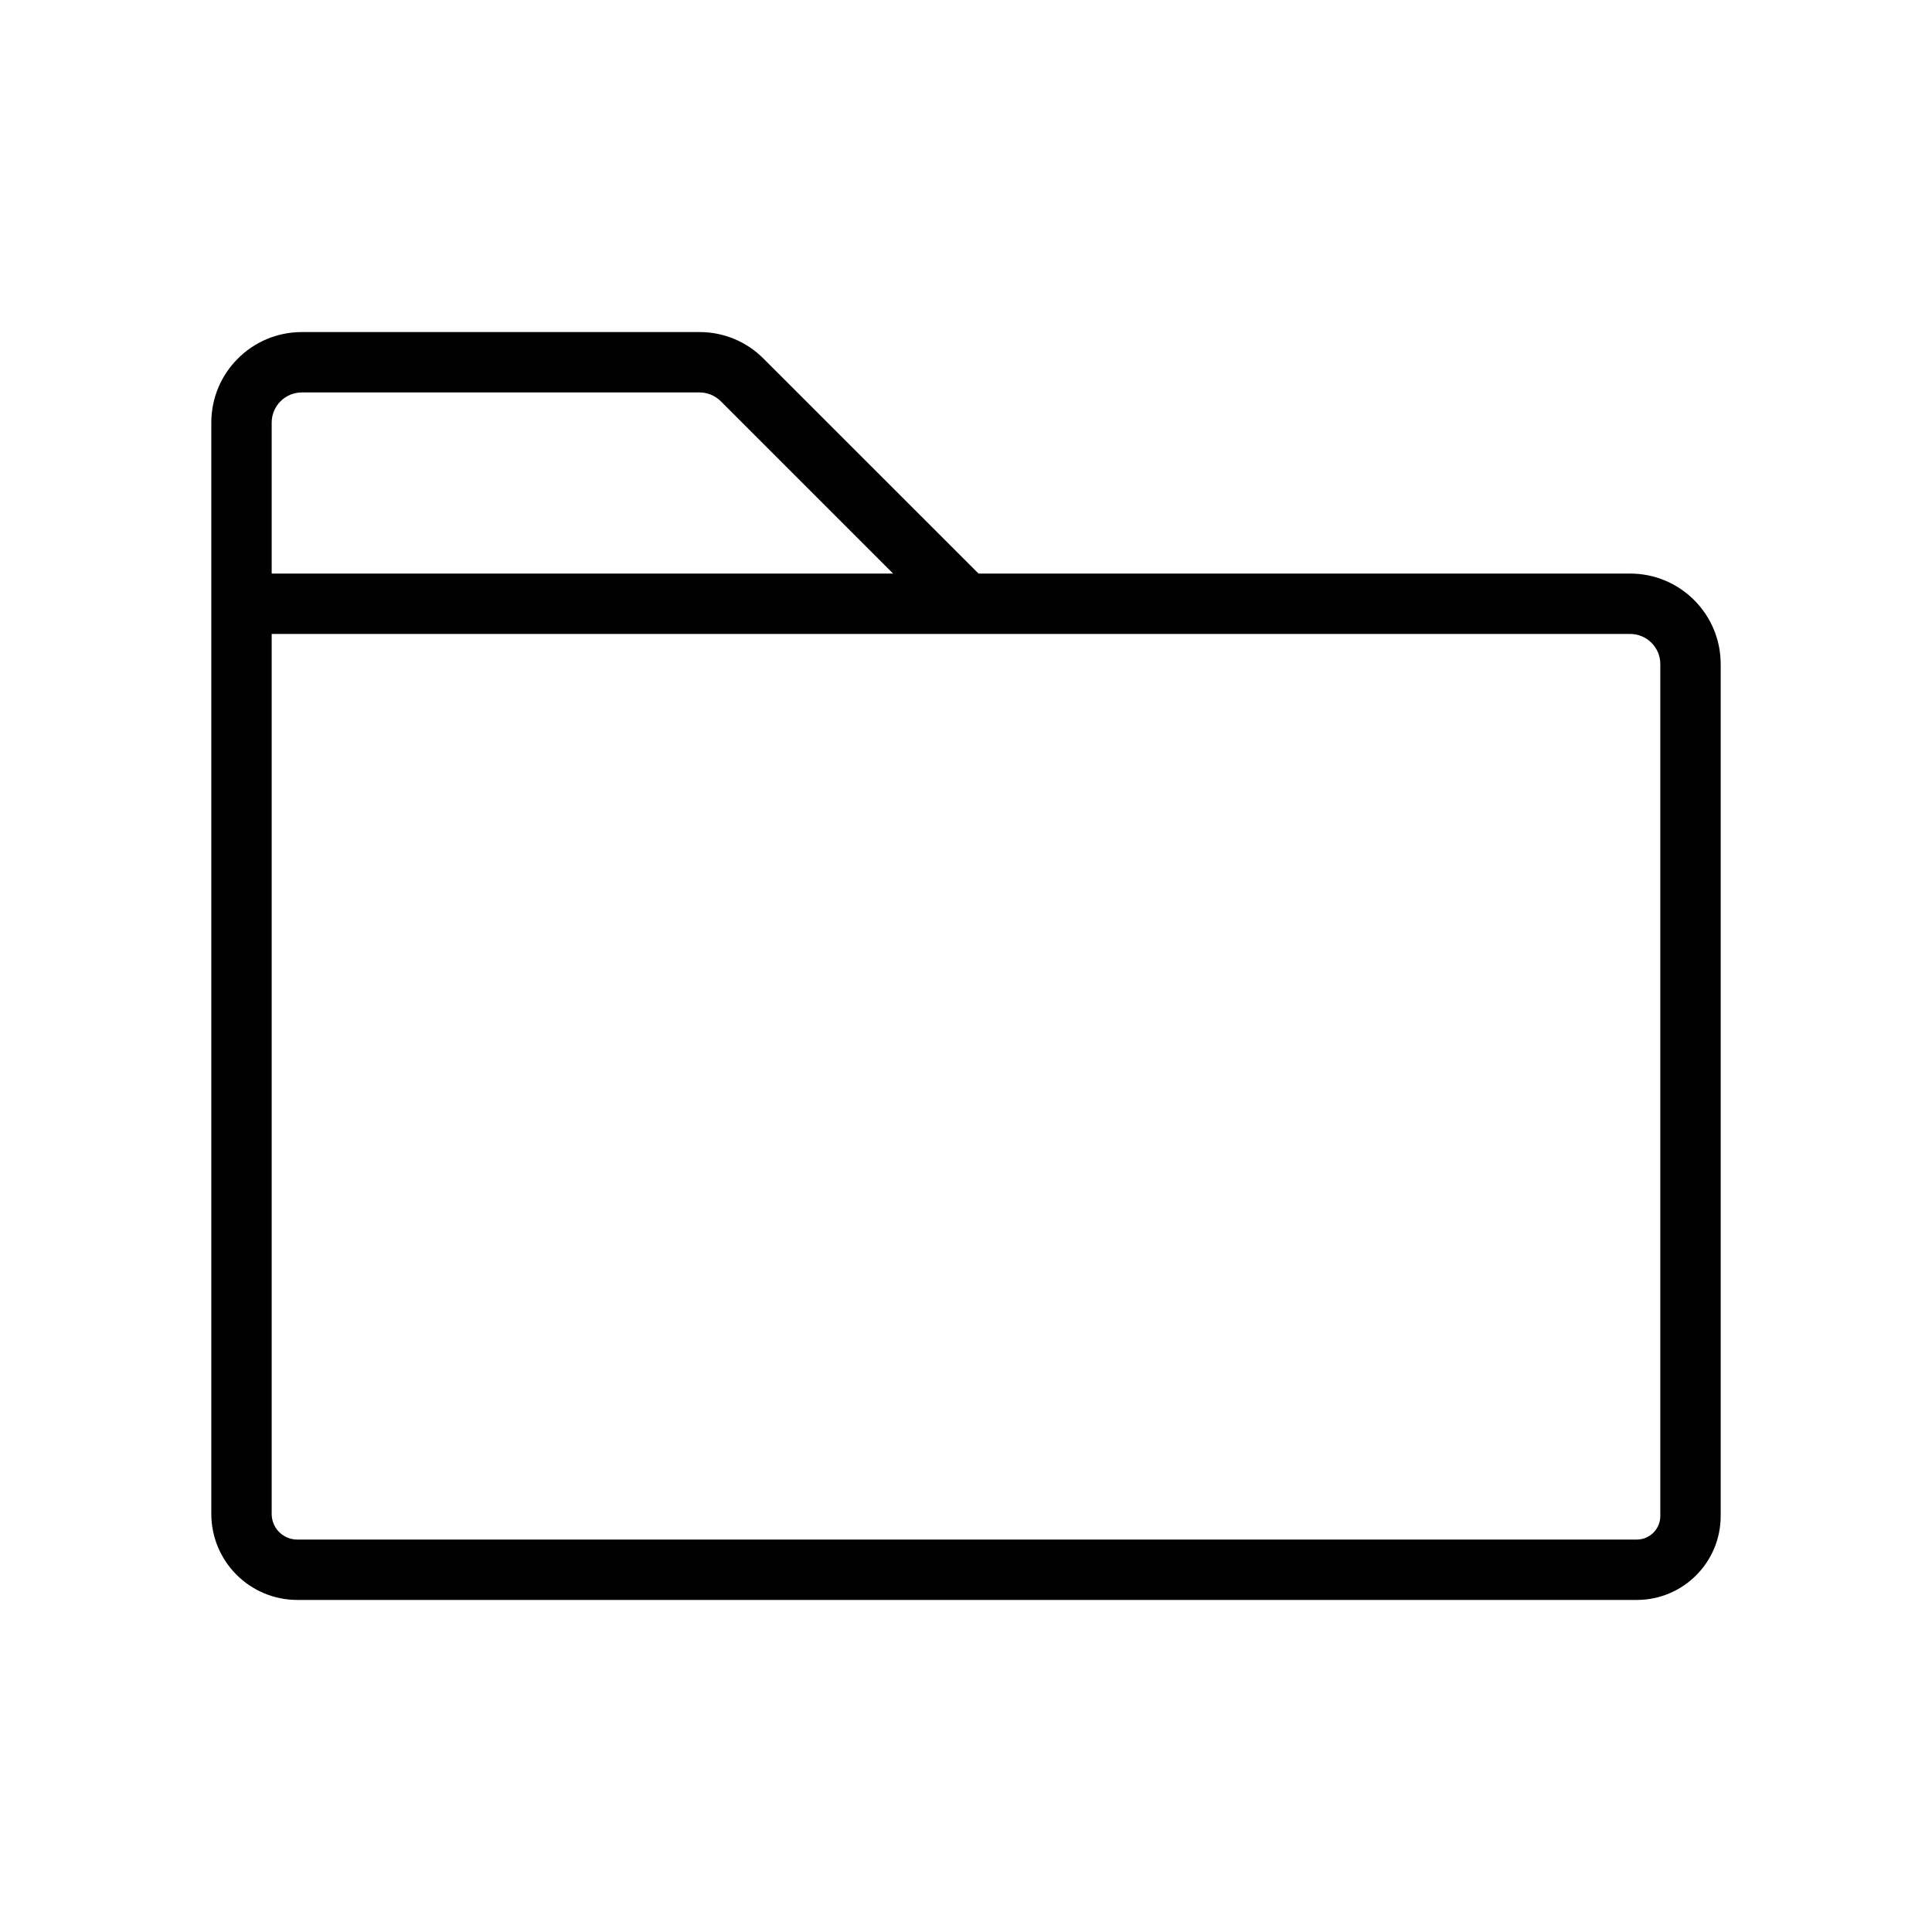
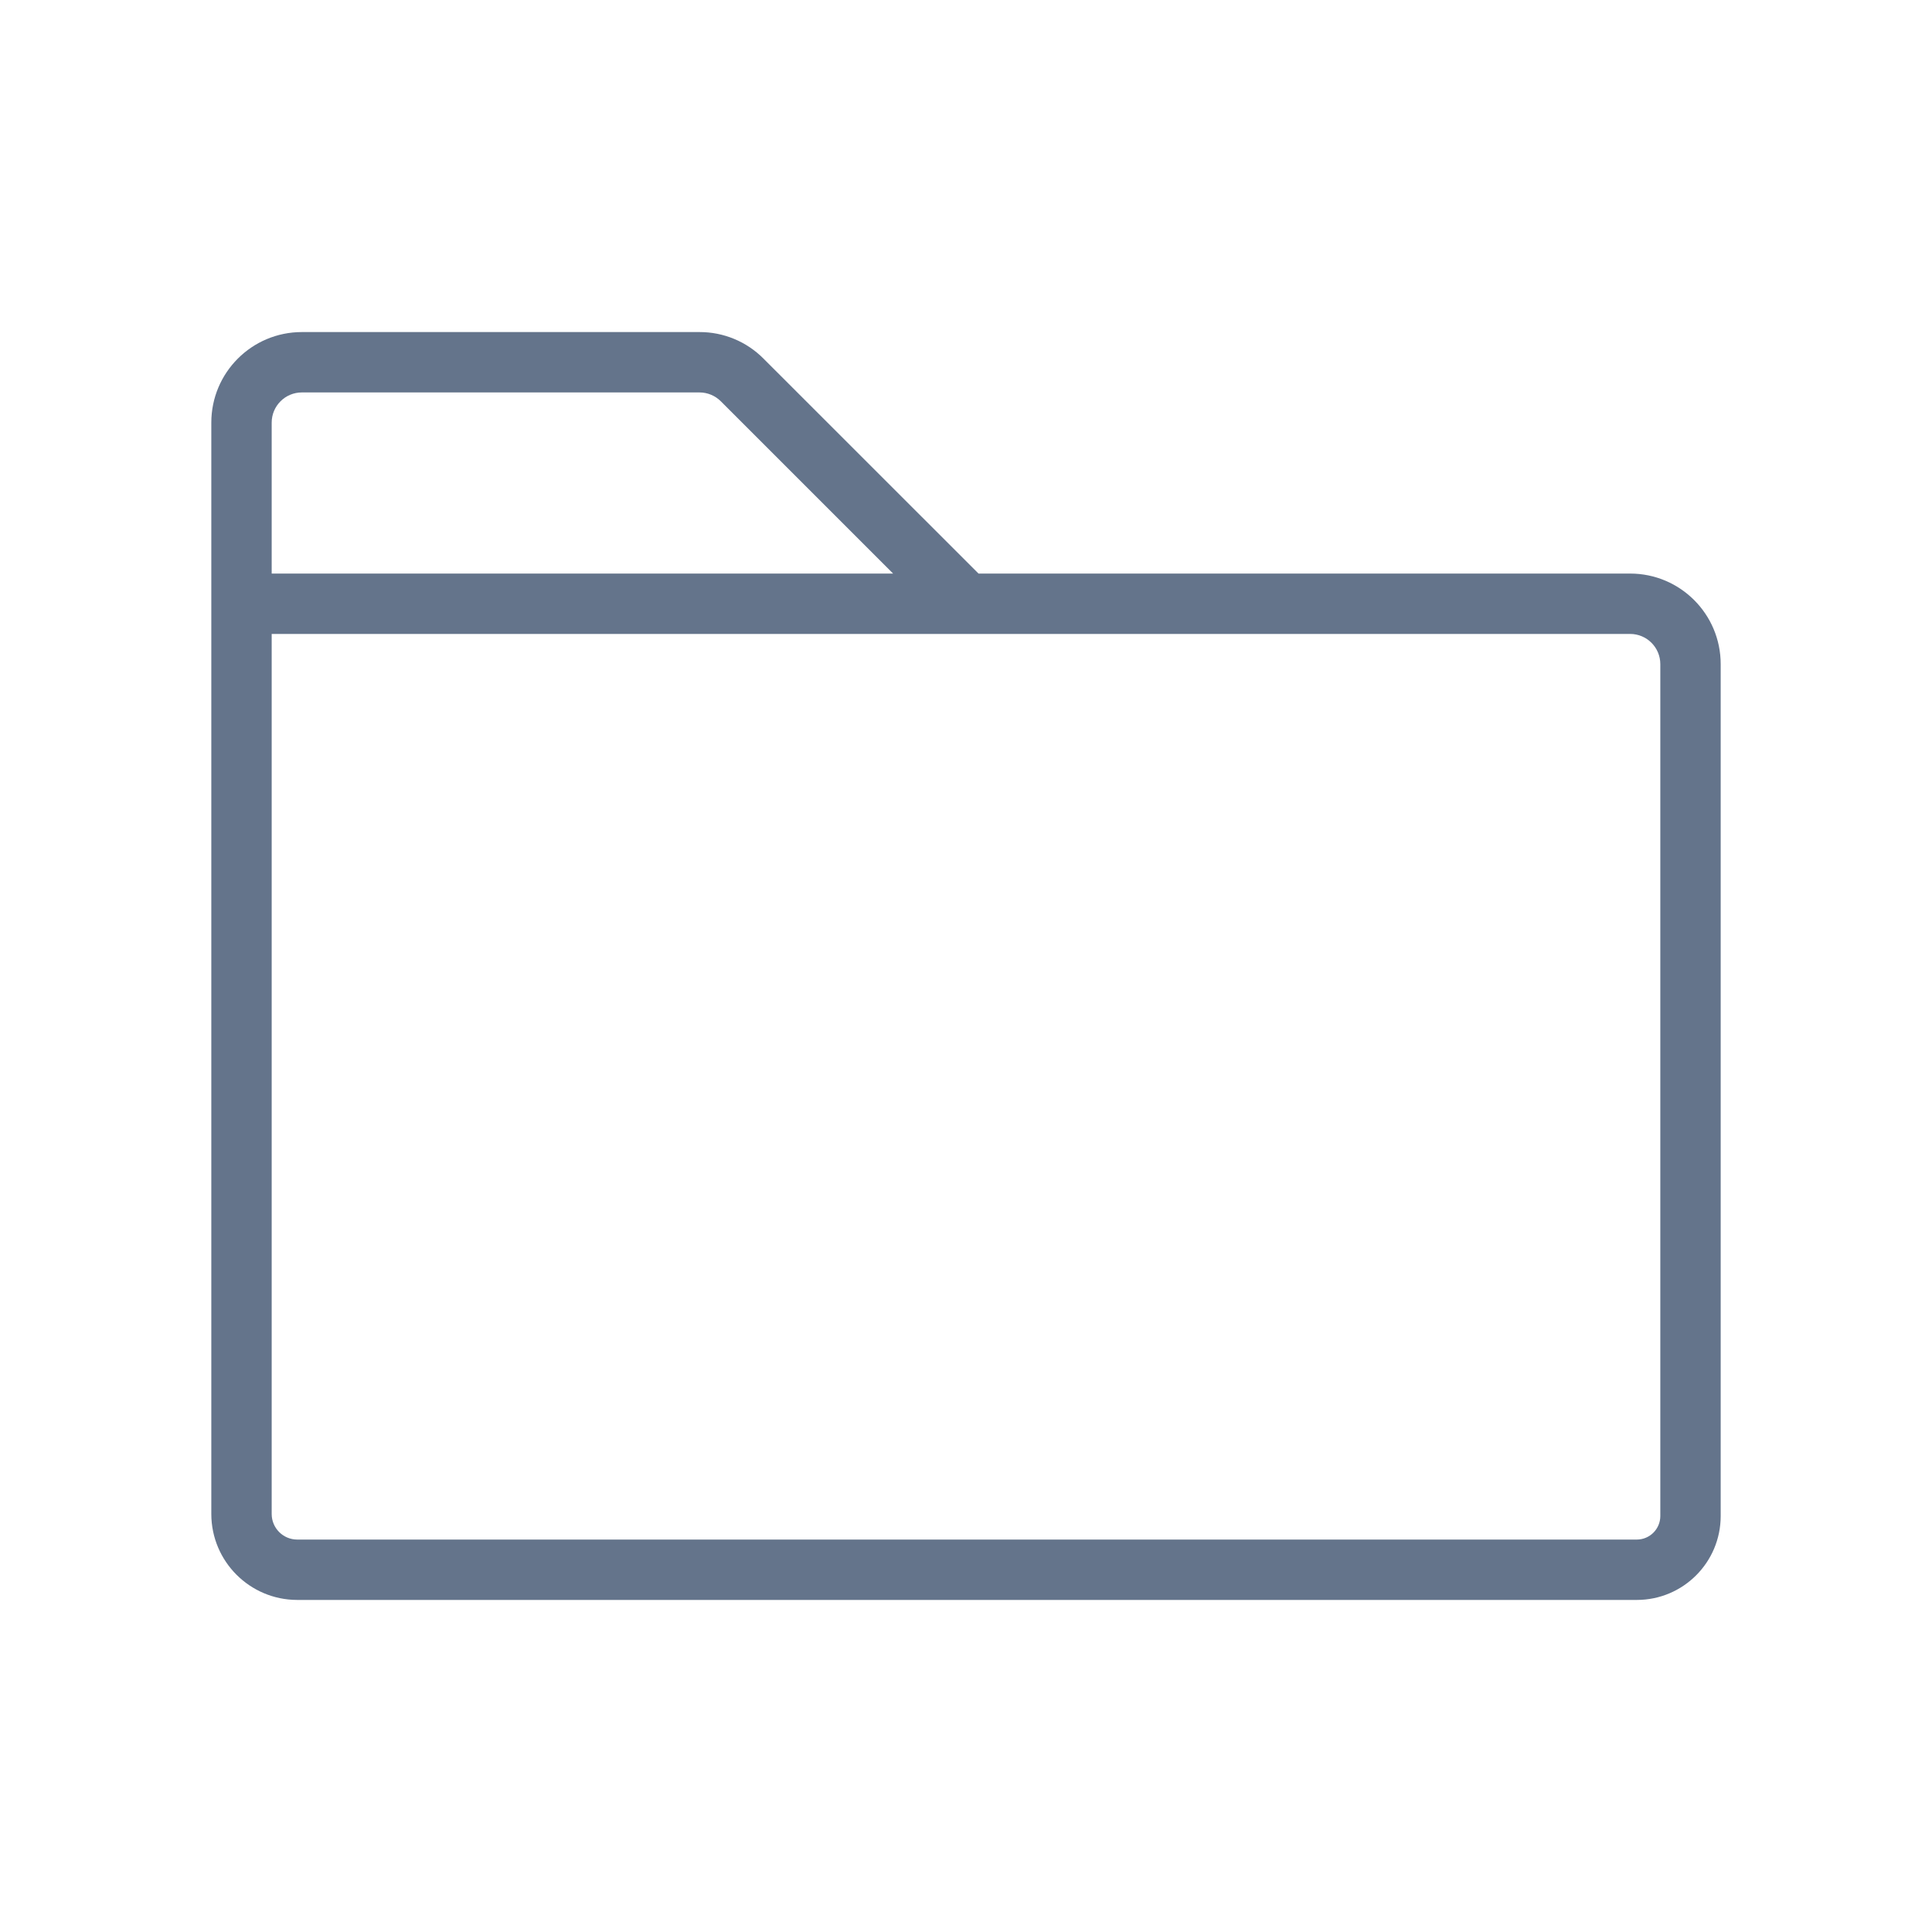
- <svg xmlns="http://www.w3.org/2000/svg" viewBox="0 0 256 256" fill="currentColor">
+ <svg xmlns="http://www.w3.org/2000/svg" viewBox="0 0 256 256" fill="#64748B">
  <path d="M216,76H129.66L101.17,47.52A11.9,11.9,0,0,0,92.69,44H40A12,12,0,0,0,28,56V200.62A11.4,11.4,0,0,0,39.38,212H216.89A11.12,11.12,0,0,0,228,200.89V88A12,12,0,0,0,216,76ZM36,56a4,4,0,0,1,4-4H92.69a4,4,0,0,1,2.82,1.17L118.34,76H36ZM220,200.89a3.12,3.12,0,0,1-3.11,3.11H39.38A3.39,3.39,0,0,1,36,200.62V84H216a4,4,0,0,1,4,4Z" />
</svg>
